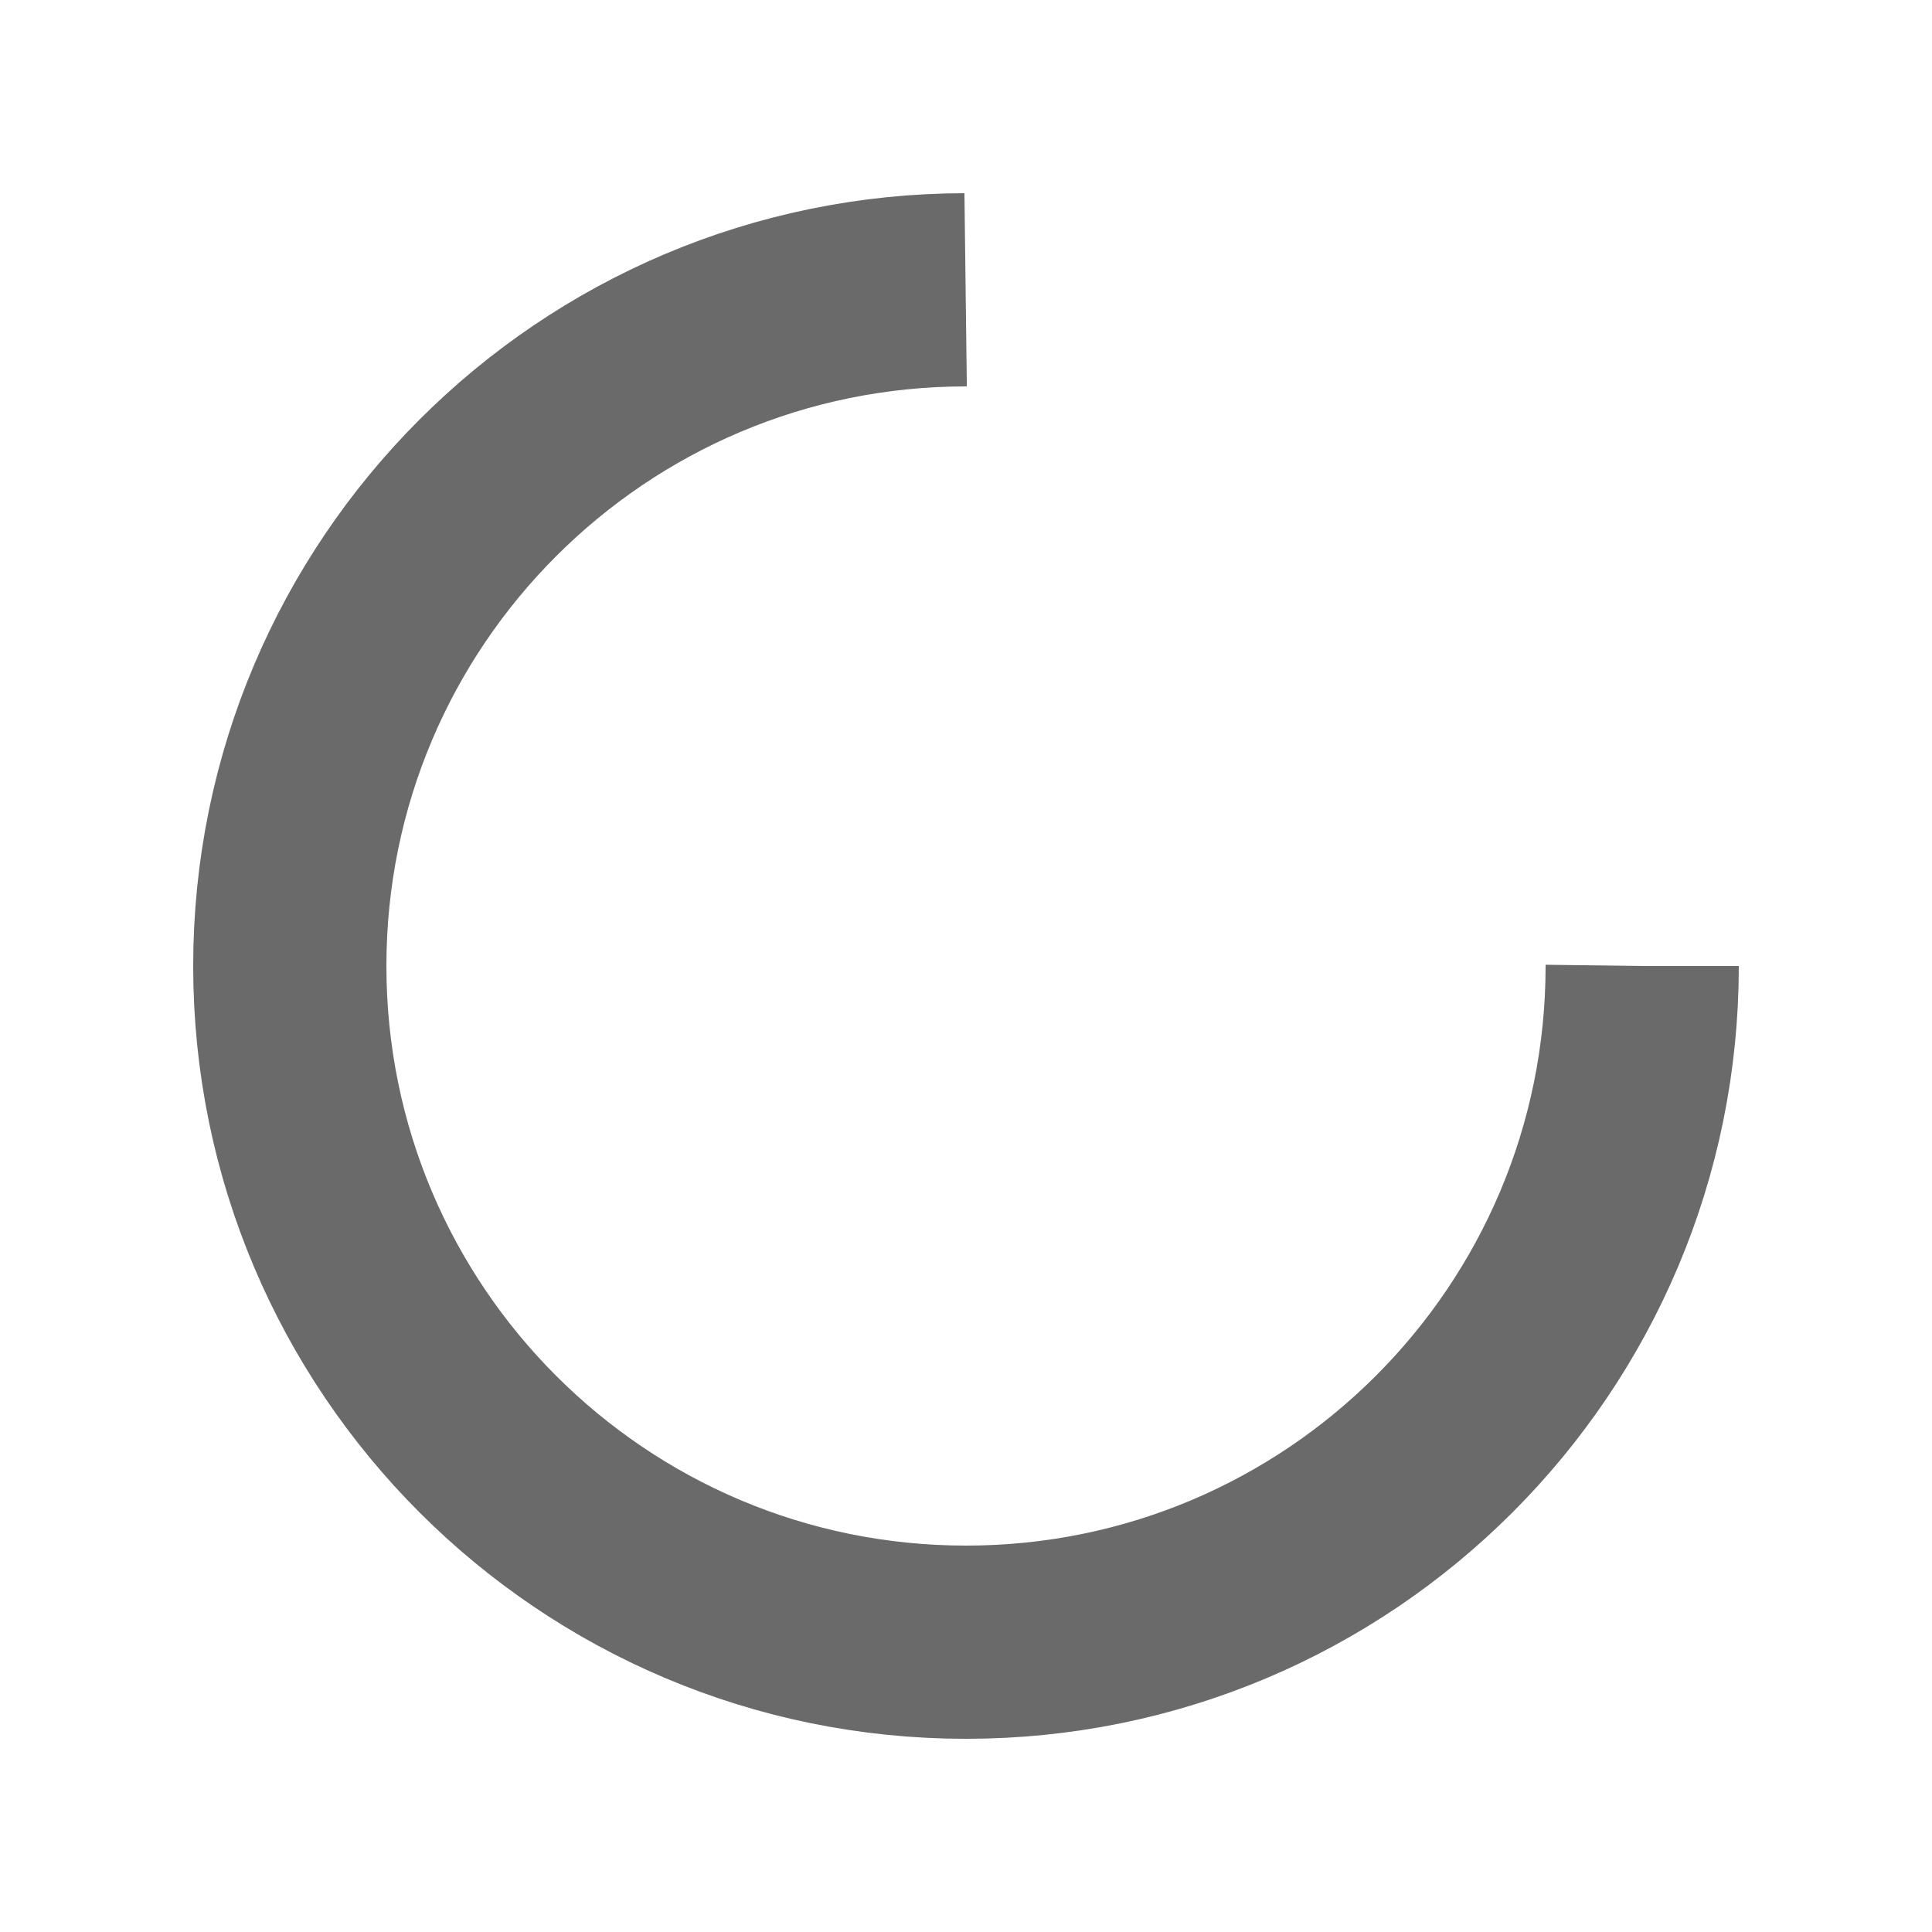
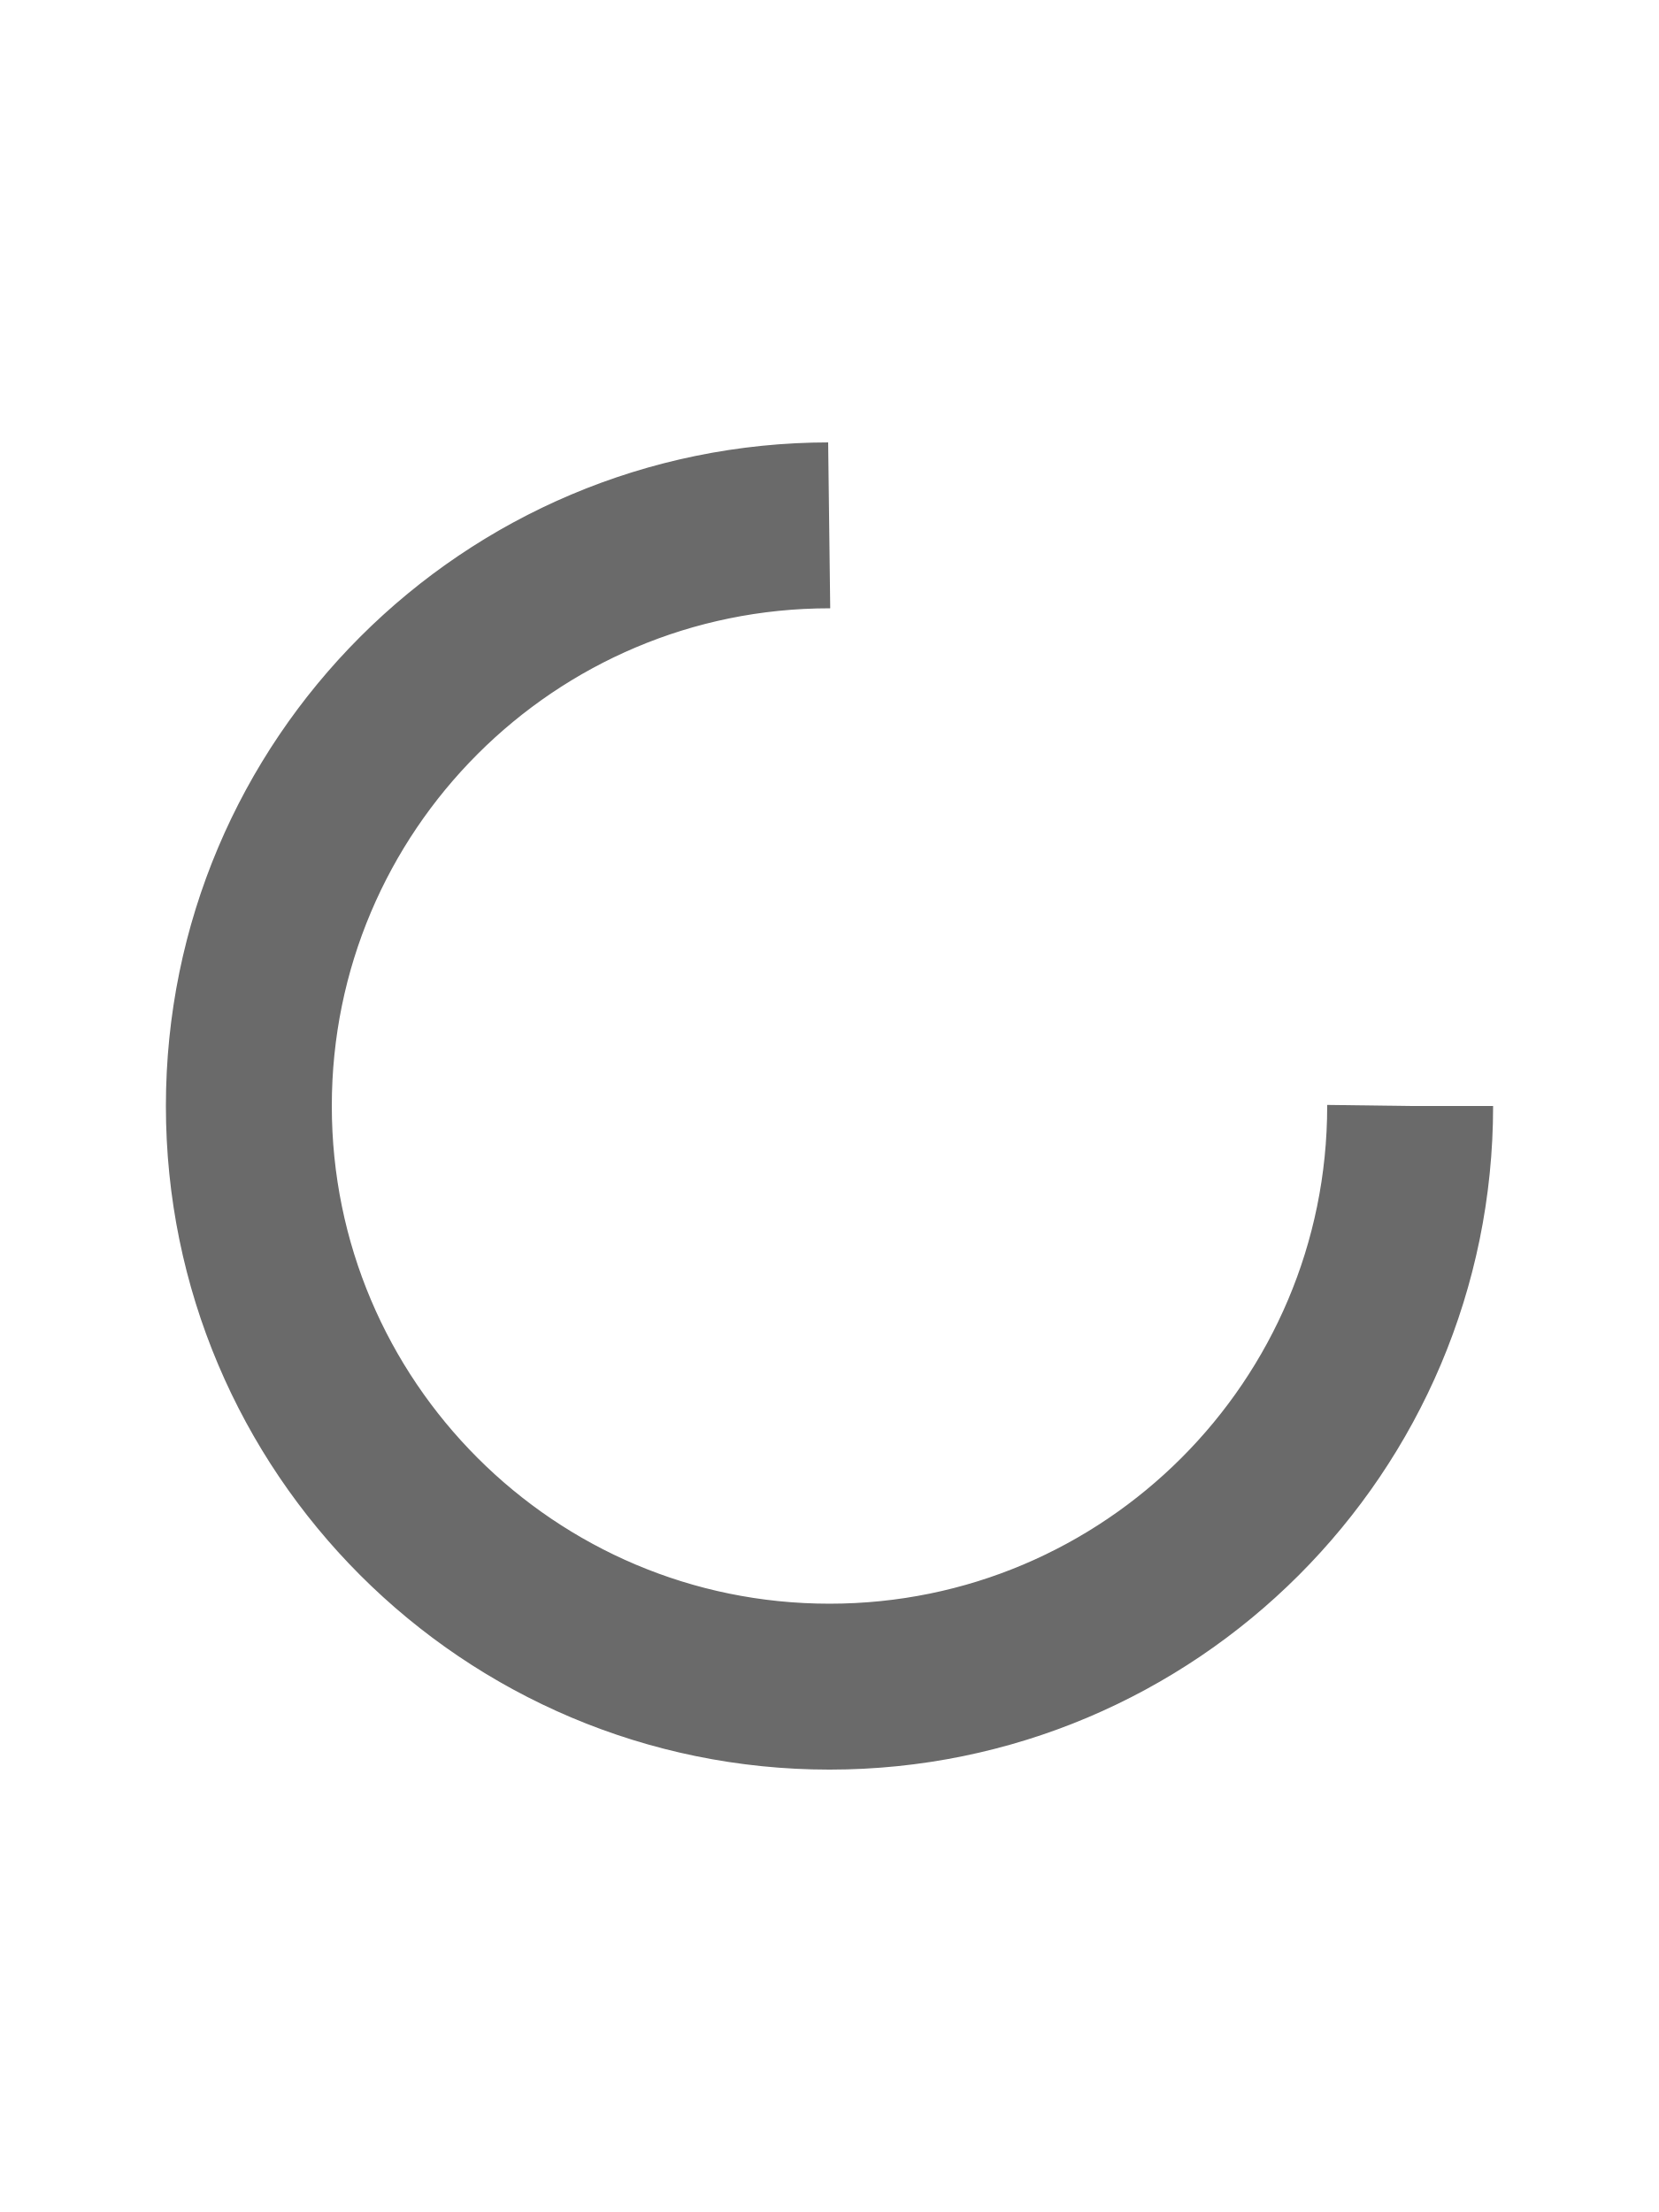
- <svg xmlns="http://www.w3.org/2000/svg" style="margin: auto; background: none; display: block; shape-rendering: auto;" width="200px" height="200px" viewBox="0 0 100 100" preserveAspectRatio="xMidYMid">
+ <svg xmlns="http://www.w3.org/2000/svg" style="margin: auto; background: none; display: block; shape-rendering: auto;" width="150px" height="200px" viewBox="0 0 100 100" preserveAspectRatio="xMidYMid">
  <circle cx="50" cy="50" fill="none" stroke="#6a6a6a" stroke-width="10" r="35" stroke-dasharray="164.934 56.978">
    <animateTransform attributeName="transform" type="rotate" repeatCount="indefinite" dur="1s" values="0 50 50;360 50 50" keyTimes="0;1" />
  </circle>
</svg>
